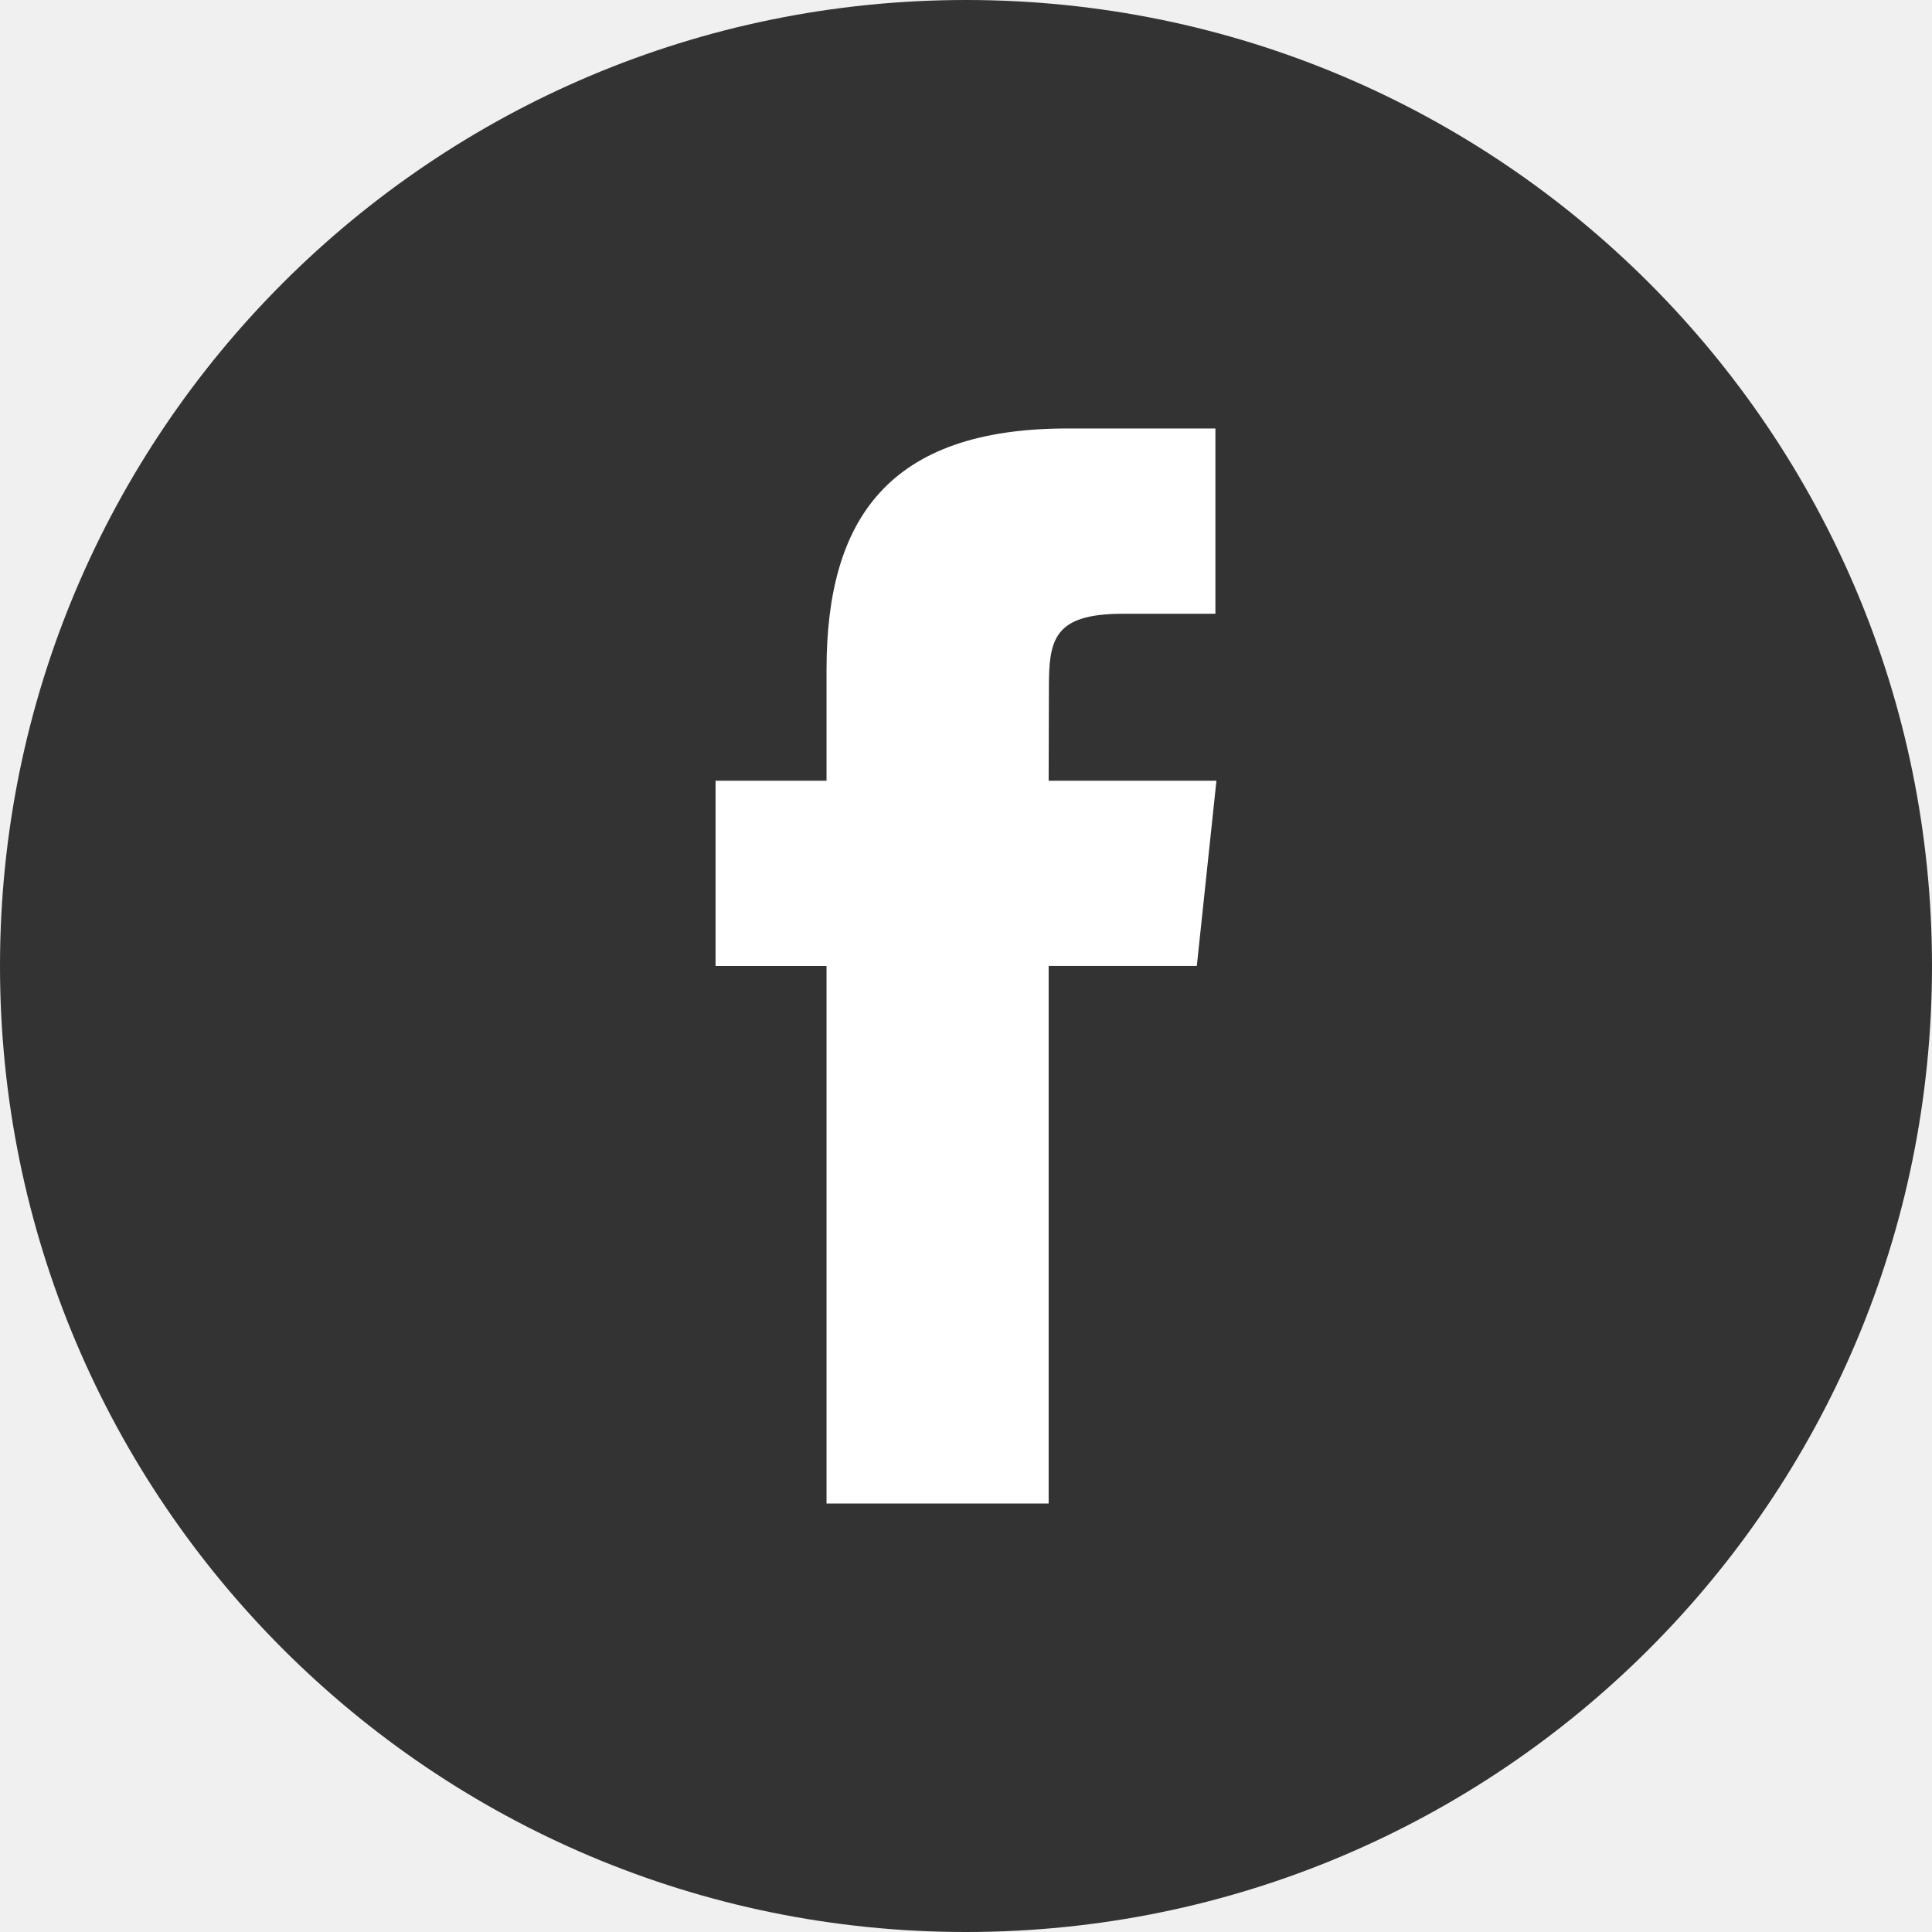
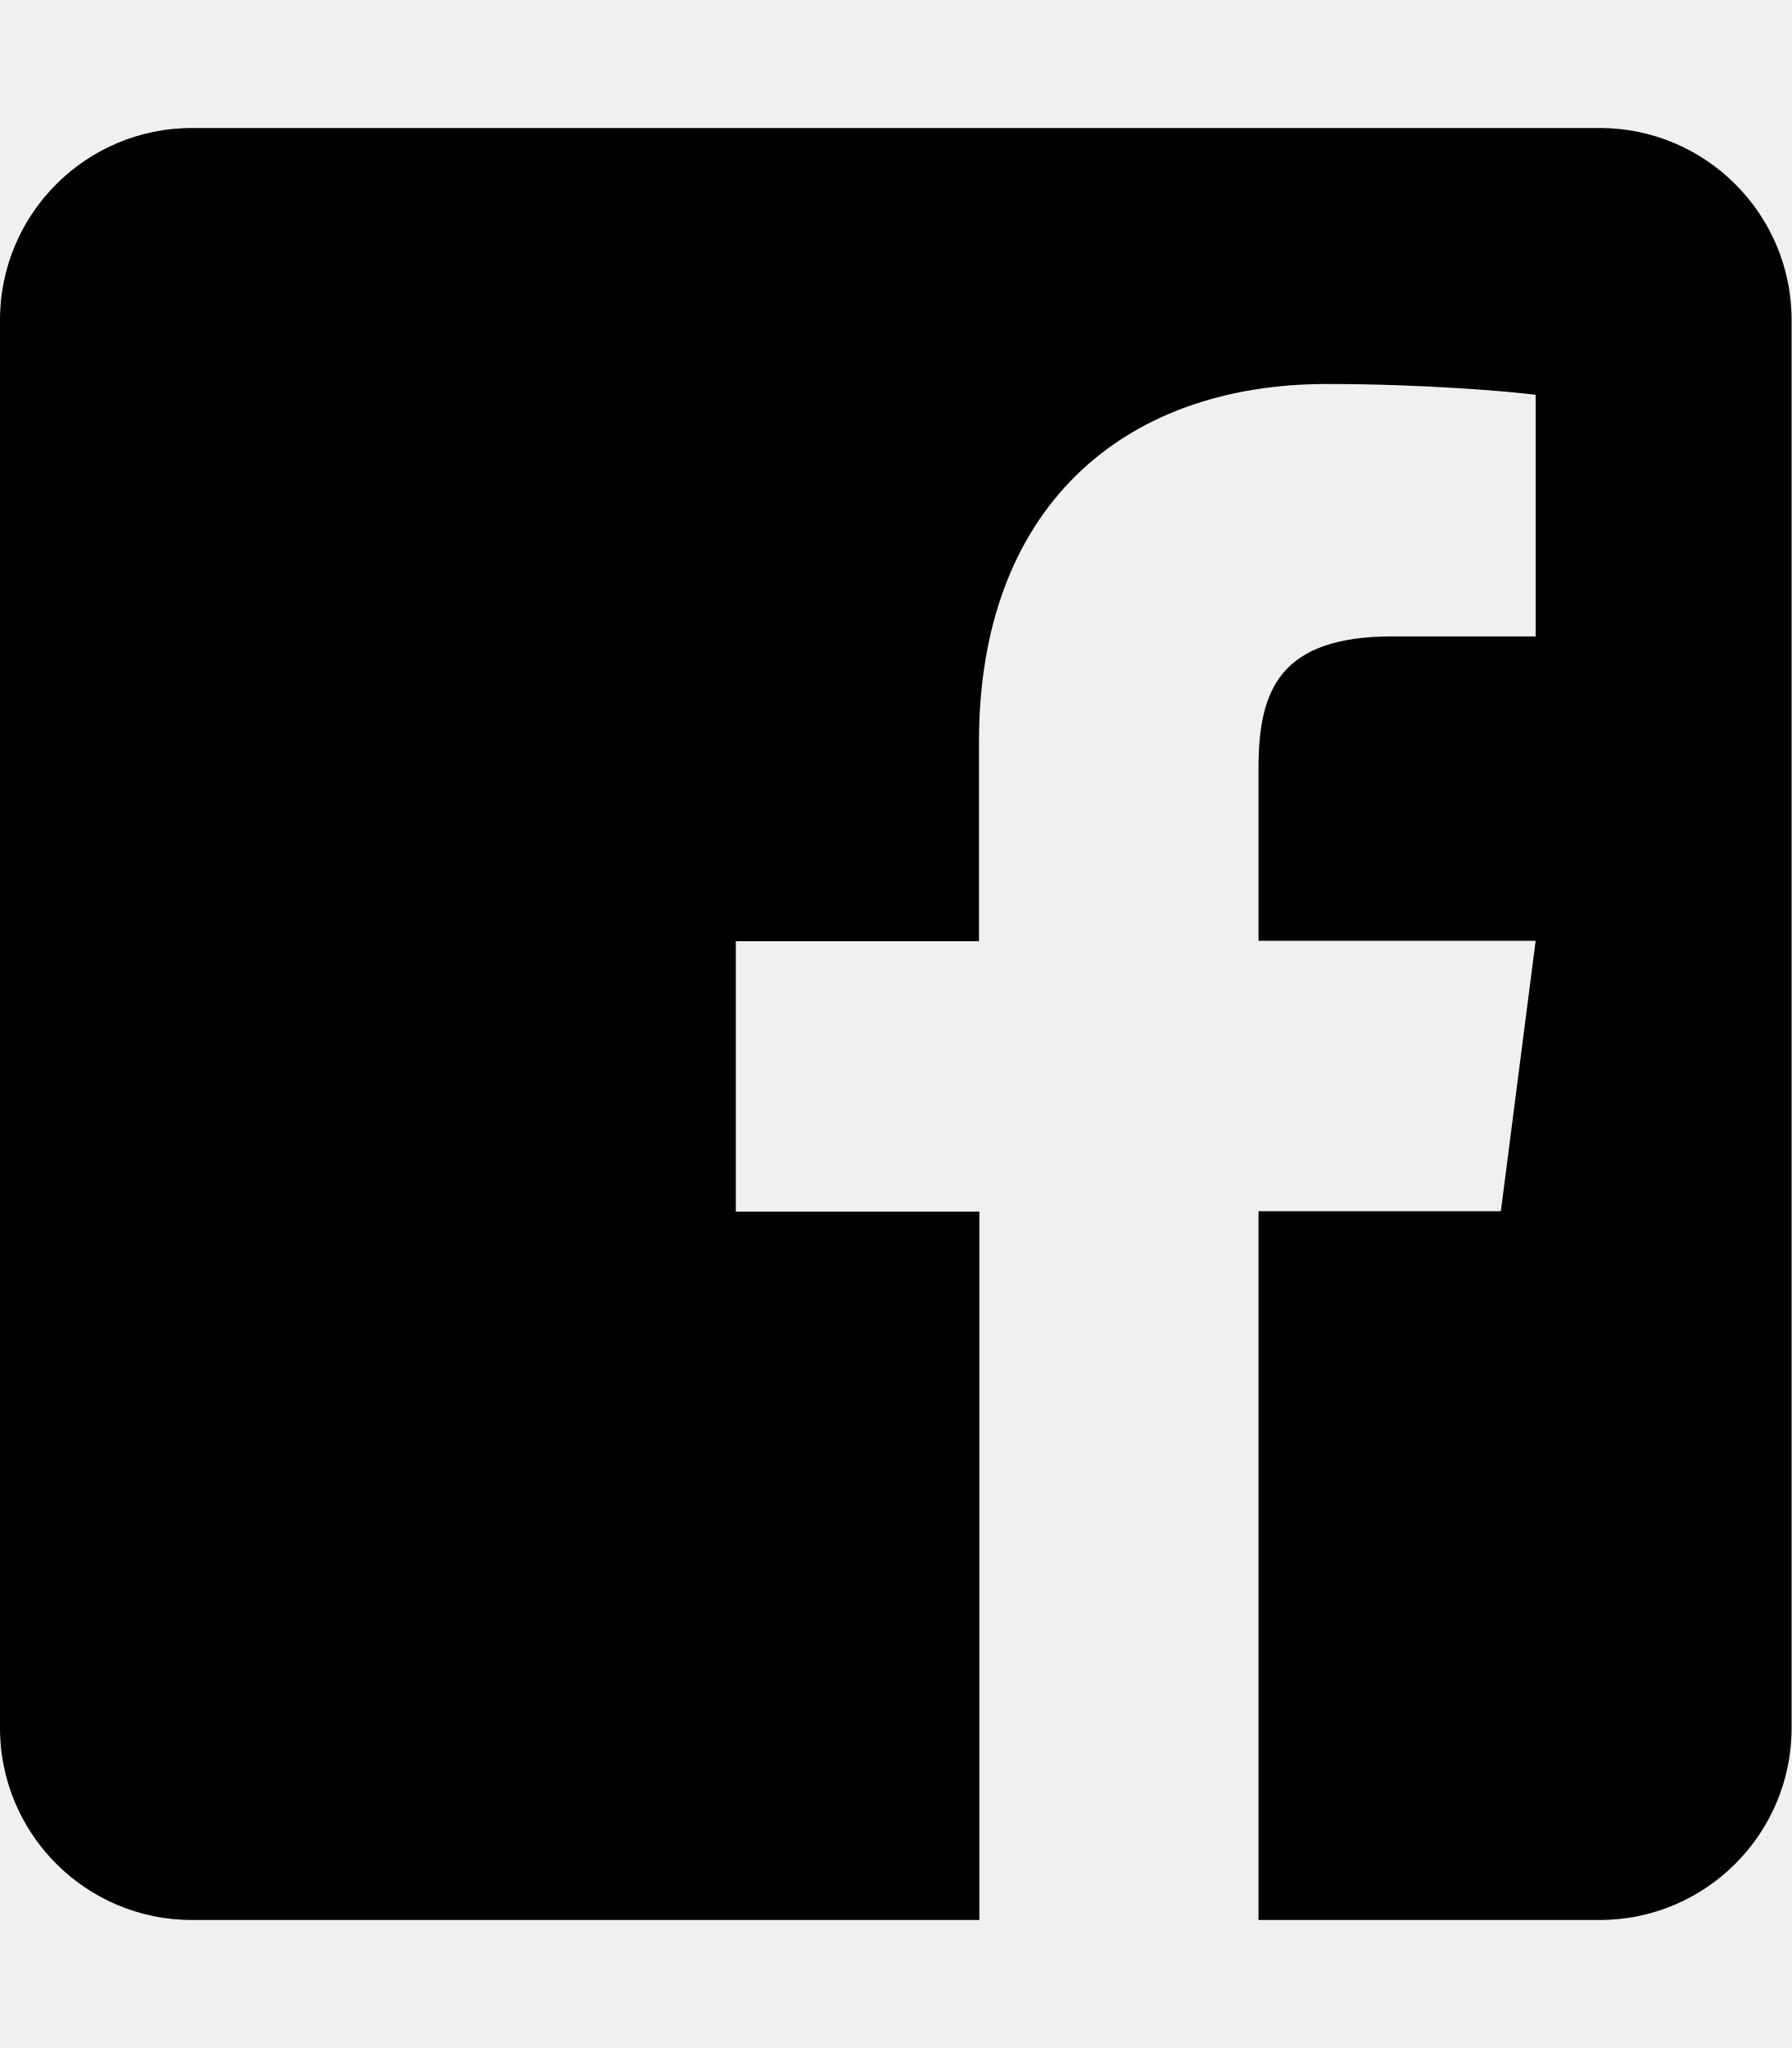
- <svg xmlns="http://www.w3.org/2000/svg" enable-background="new 0 0 32 32" version="1.1" viewBox="0 0 32 32" xml:space="preserve">
-   <g id="Flat_copy">
-     <g>
-       <path d="M16,0C7.163,0,0,7.163,0,16c0,8.836,7.163,16,16,16s16-7.164,16-16C32,7.163,24.837,0,16,0z" fill="#333333" />
-     </g>
-     <path d="M13.69,24.903h3.679v-8.904h2.454l0.325-3.068h-2.779l0.004-1.536c0-0.8,0.076-1.229,1.224-1.229h1.534   V7.097h-2.455c-2.949,0-3.986,1.489-3.986,3.992v1.842h-1.838v3.069h1.838V24.903z" fill="#FFFFFF" />
-   </g>
+ <svg xmlns="http://www.w3.org/2000/svg" aria-hidden="true" data-prefix="fab" data-icon="facebook-square" class="svg-inline--fa fa-facebook-square fa-w-14" role="img" viewBox="0 0 448 512">
+   <path fill="currentColor" d="M448 80v352c0 26.5-21.5 48-48 48h-85.3V302.8h60.6l8.7-67.6h-69.3V192c0-19.6 5.4-32.9 33.5-32.9H384V98.7c-6.2-.8-27.4-2.7-52.2-2.7-51.6 0-87 31.5-87 89.4v49.9H184v67.6h60.9V480H48c-26.5 0-48-21.5-48-48V80c0-26.5 21.5-48 48-48h352c26.5 0 48 21.5 48 48z" />
</svg>
